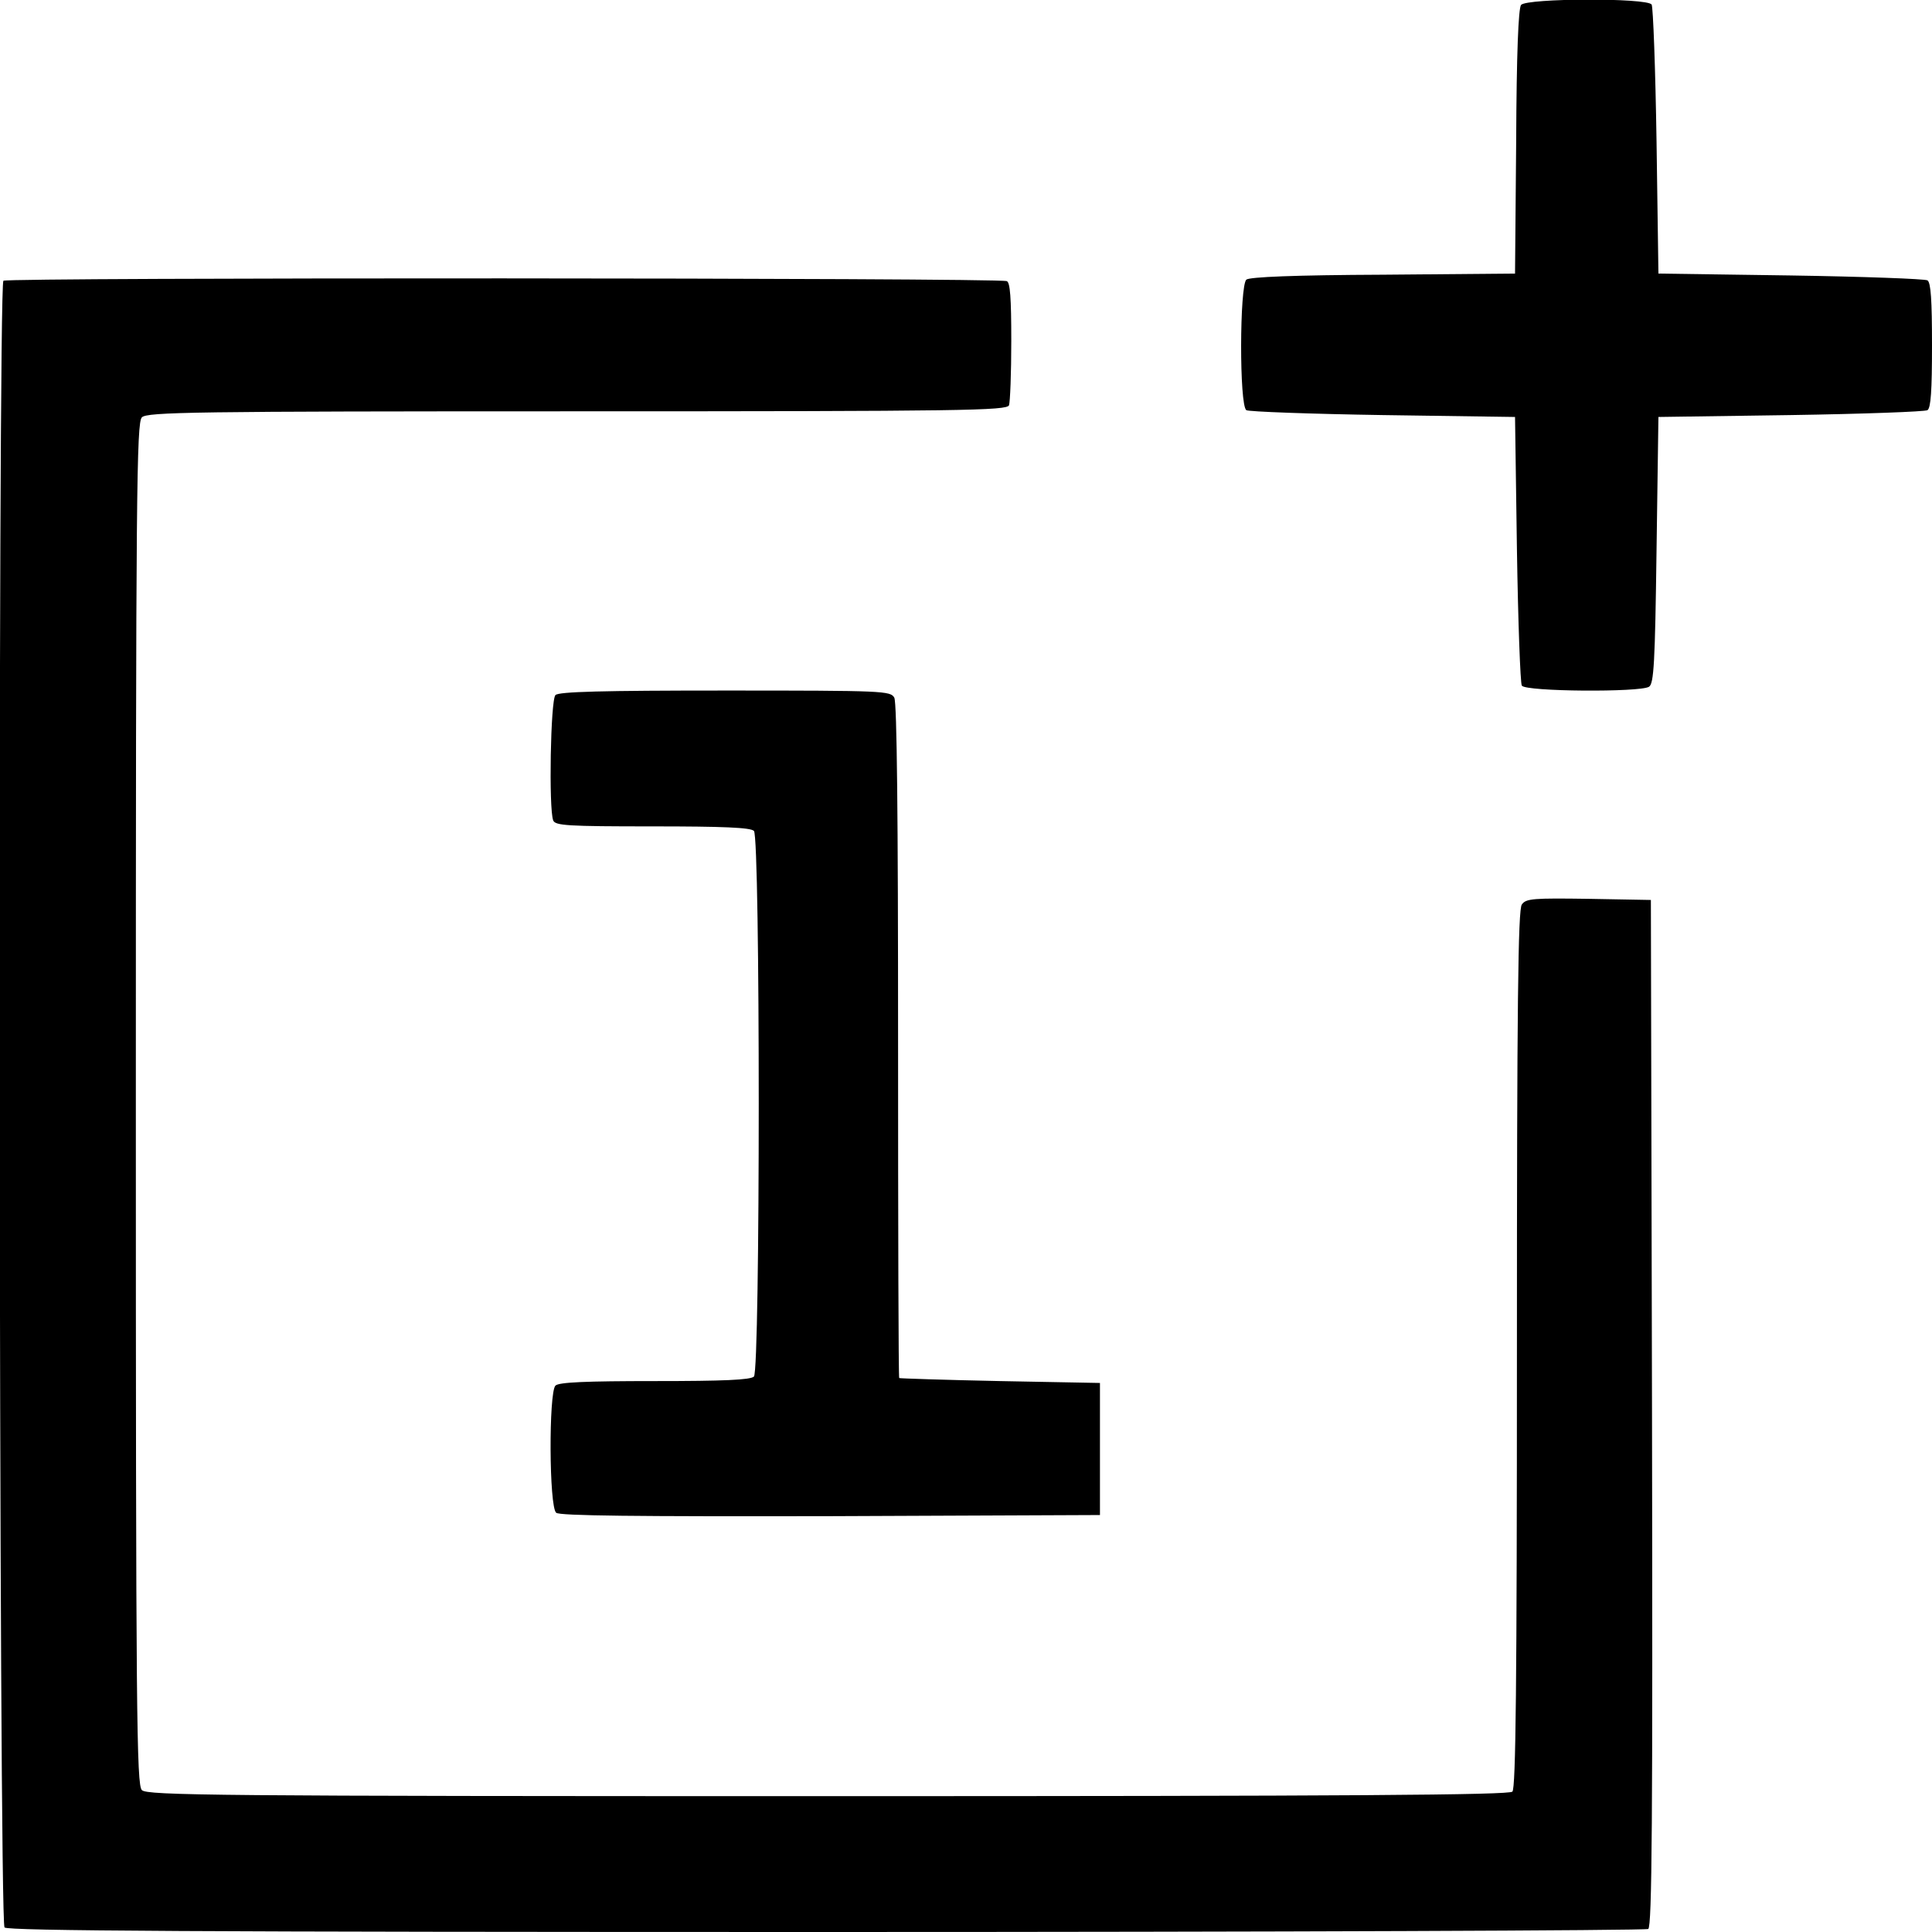
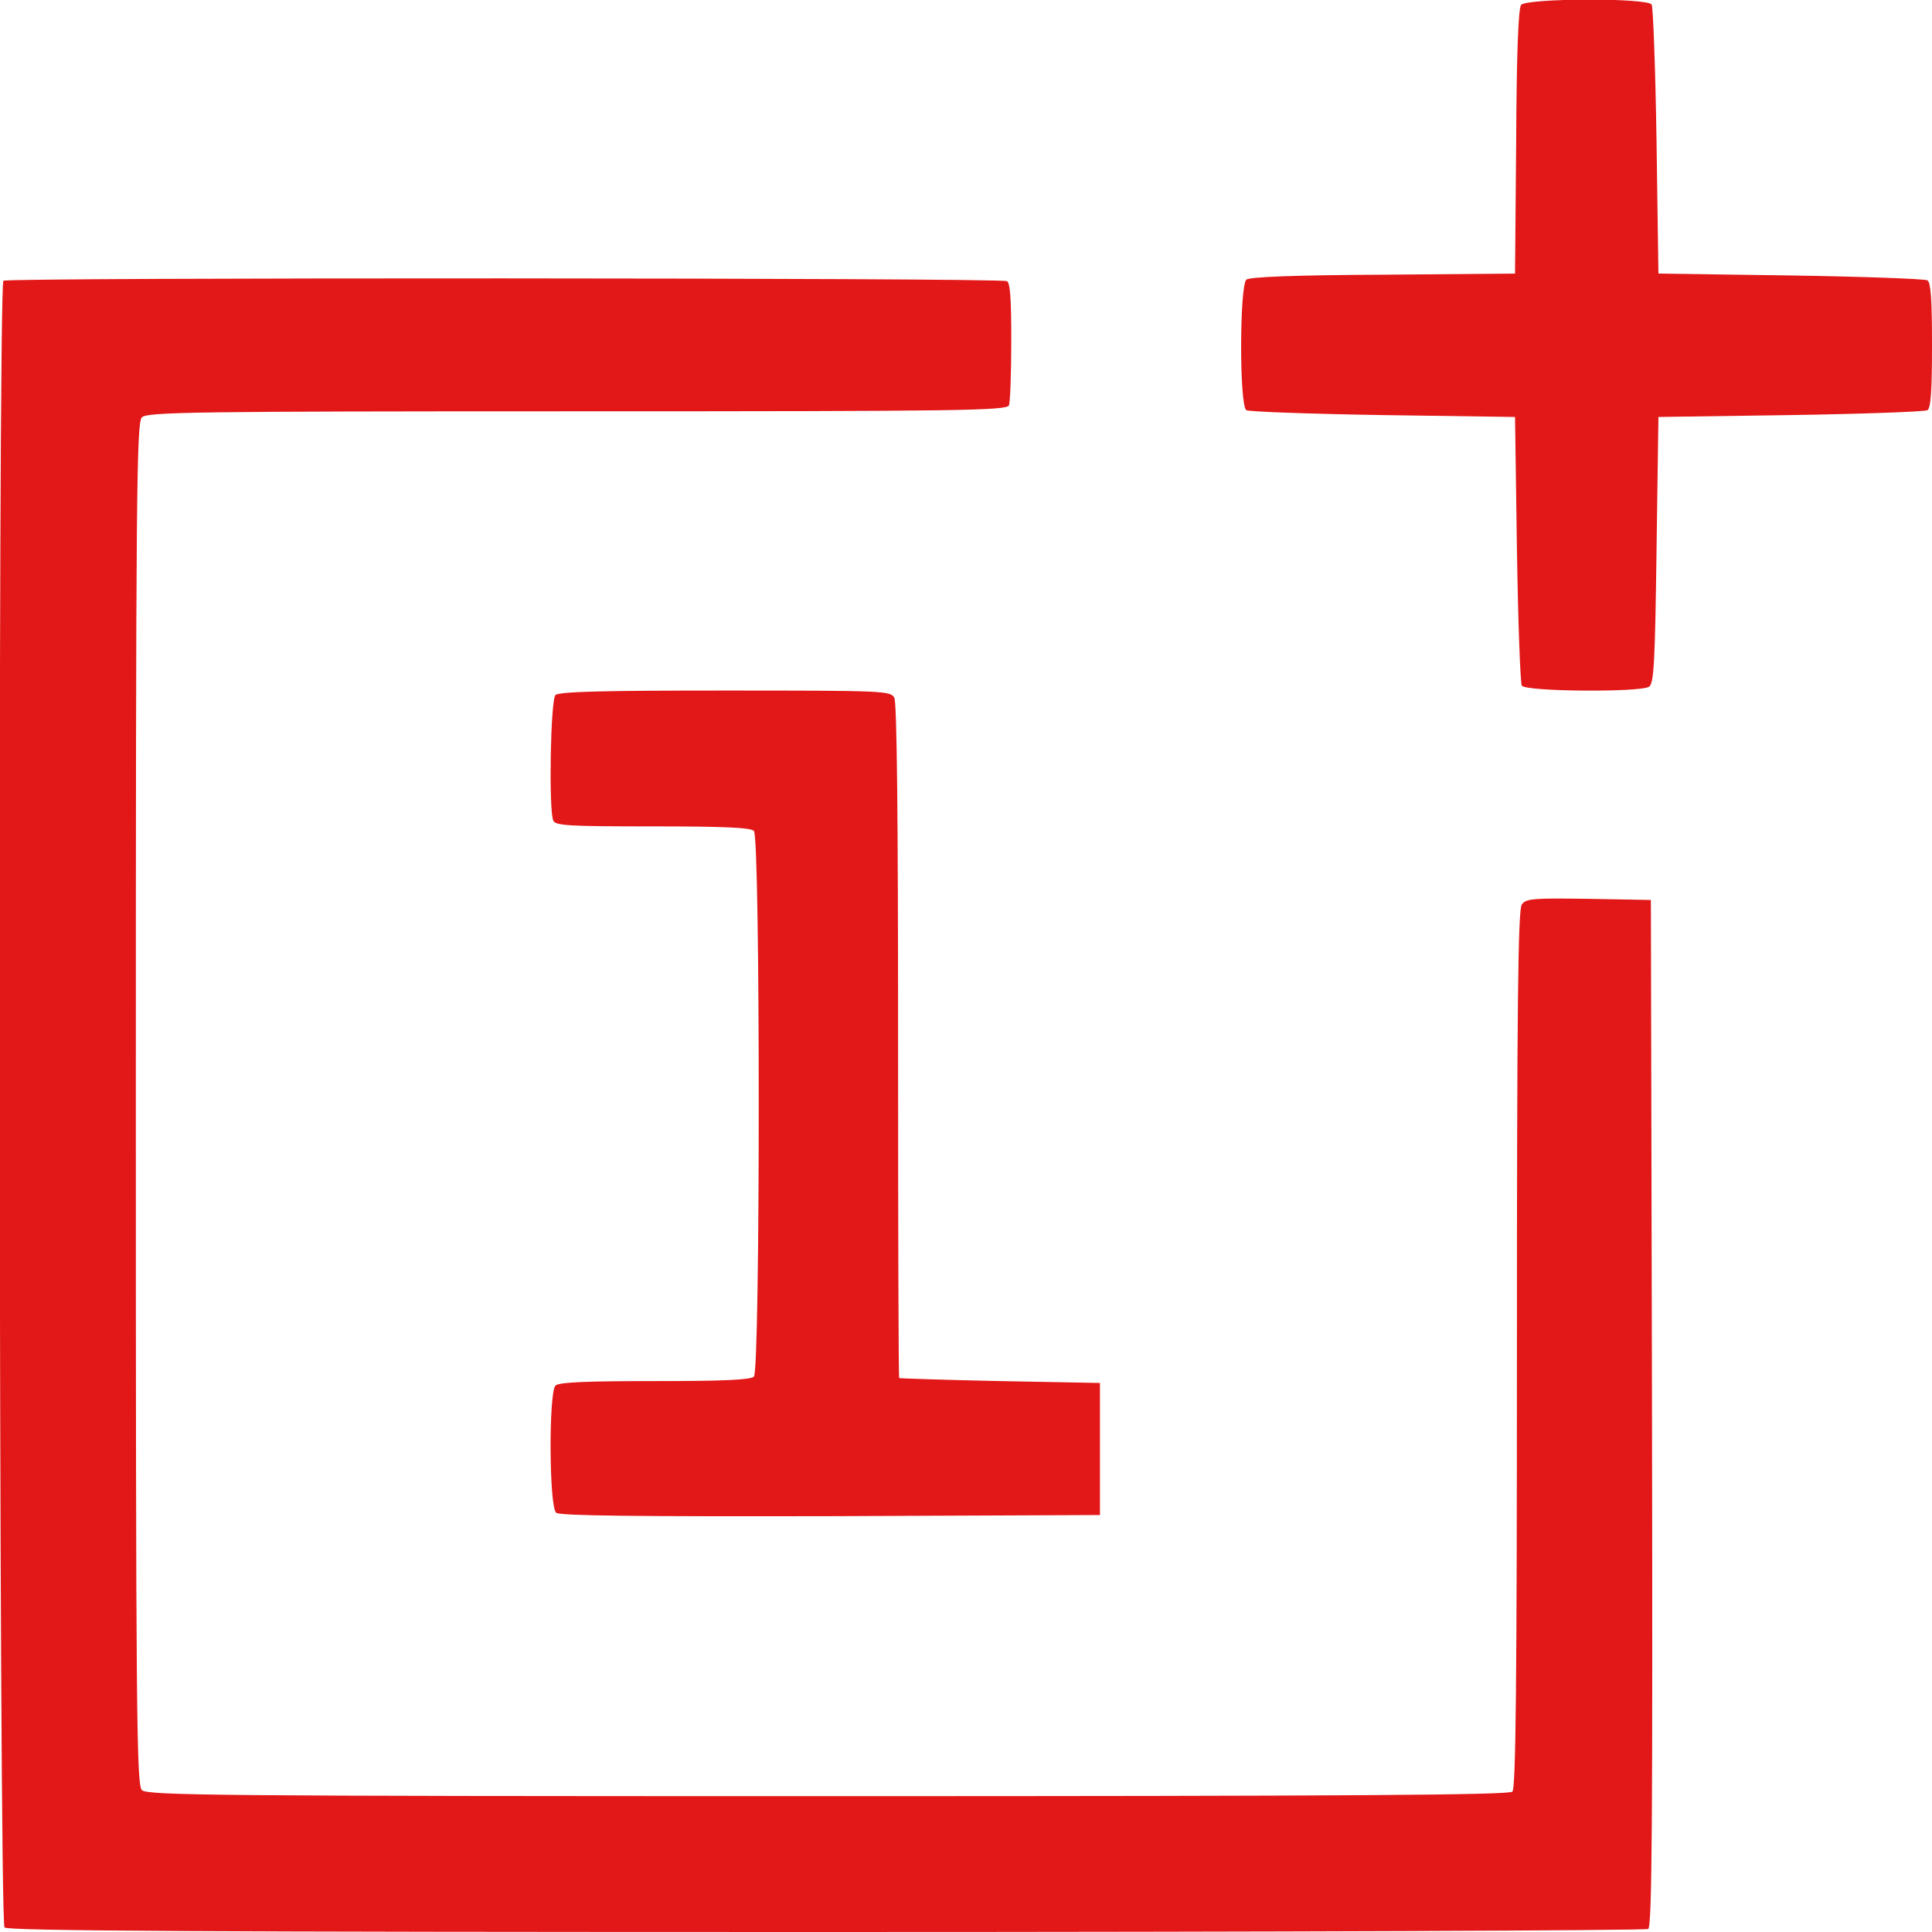
<svg xmlns="http://www.w3.org/2000/svg" version="1.0" width="512pt" height="512pt" viewBox="0 0 512 512" preserveAspectRatio="xMidYMid meet">
-   <g transform="translate(0,512) scale(0.1,-0.1)" fill="#000000" stroke="none">
+   <g transform="translate(0,512) scale(0.1,-0.1)" fill="#E21717" stroke="none">
    <path d="M4031 5107 c-7 -9 -12 -126 -13 -363 l-3 -349 -349 -3 c-237 -1 -354 -6 -363 -13 -18 -16 -19 -334 0 -346 6 -4 170 -10 362 -13 l350 -5 5 -350 c3 -192 9 -356 13 -362 10 -16 313 -18 337 -3 13 8 16 63 20 362 l5 353 350 5 c193 3 356 9 363 13 9 6 12 52 12 172 0 120 -3 166 -12 172 -7 4 -170 10 -363 13 l-350 5 -5 350 c-3 193 -9 356 -13 363 -12 18 -330 17 -346 -1z" />
    <path d="M9 4376 c-15 -16 -12 -4349 3 -4364 9 -9 506 -12 2177 -12 1192 0 2172 4 2179 8 10 7 12 287 10 1368 l-3 1359 -165 3 c-146 2 -166 1 -177 -15 -10 -13 -13 -262 -13 -1178 0 -890 -3 -1164 -12 -1173 -9 -9 -426 -12 -1814 -12 -1625 0 -1804 2 -1818 16 -14 14 -16 193 -16 1819 0 1626 2 1805 16 1819 14 14 132 16 1154 16 1028 0 1138 2 1144 16 3 9 6 85 6 170 0 115 -3 156 -12 159 -27 9 -2649 10 -2659 1z" />
    <path d="M1472 3278 c-13 -13 -18 -301 -6 -332 5 -14 38 -16 263 -16 187 0 260 -3 269 -12 17 -17 17 -1429 0 -1446 -9 -9 -81 -12 -263 -12 -182 0 -254 -3 -263 -12 -18 -18 -17 -322 2 -337 9 -8 208 -10 727 -9 l714 3 0 175 0 175 -265 5 c-146 3 -266 7 -267 8 -2 1 -3 403 -3 893 0 594 -3 897 -10 910 -10 18 -26 19 -448 19 -327 0 -441 -3 -450 -12z" />
  </g>
</svg>
